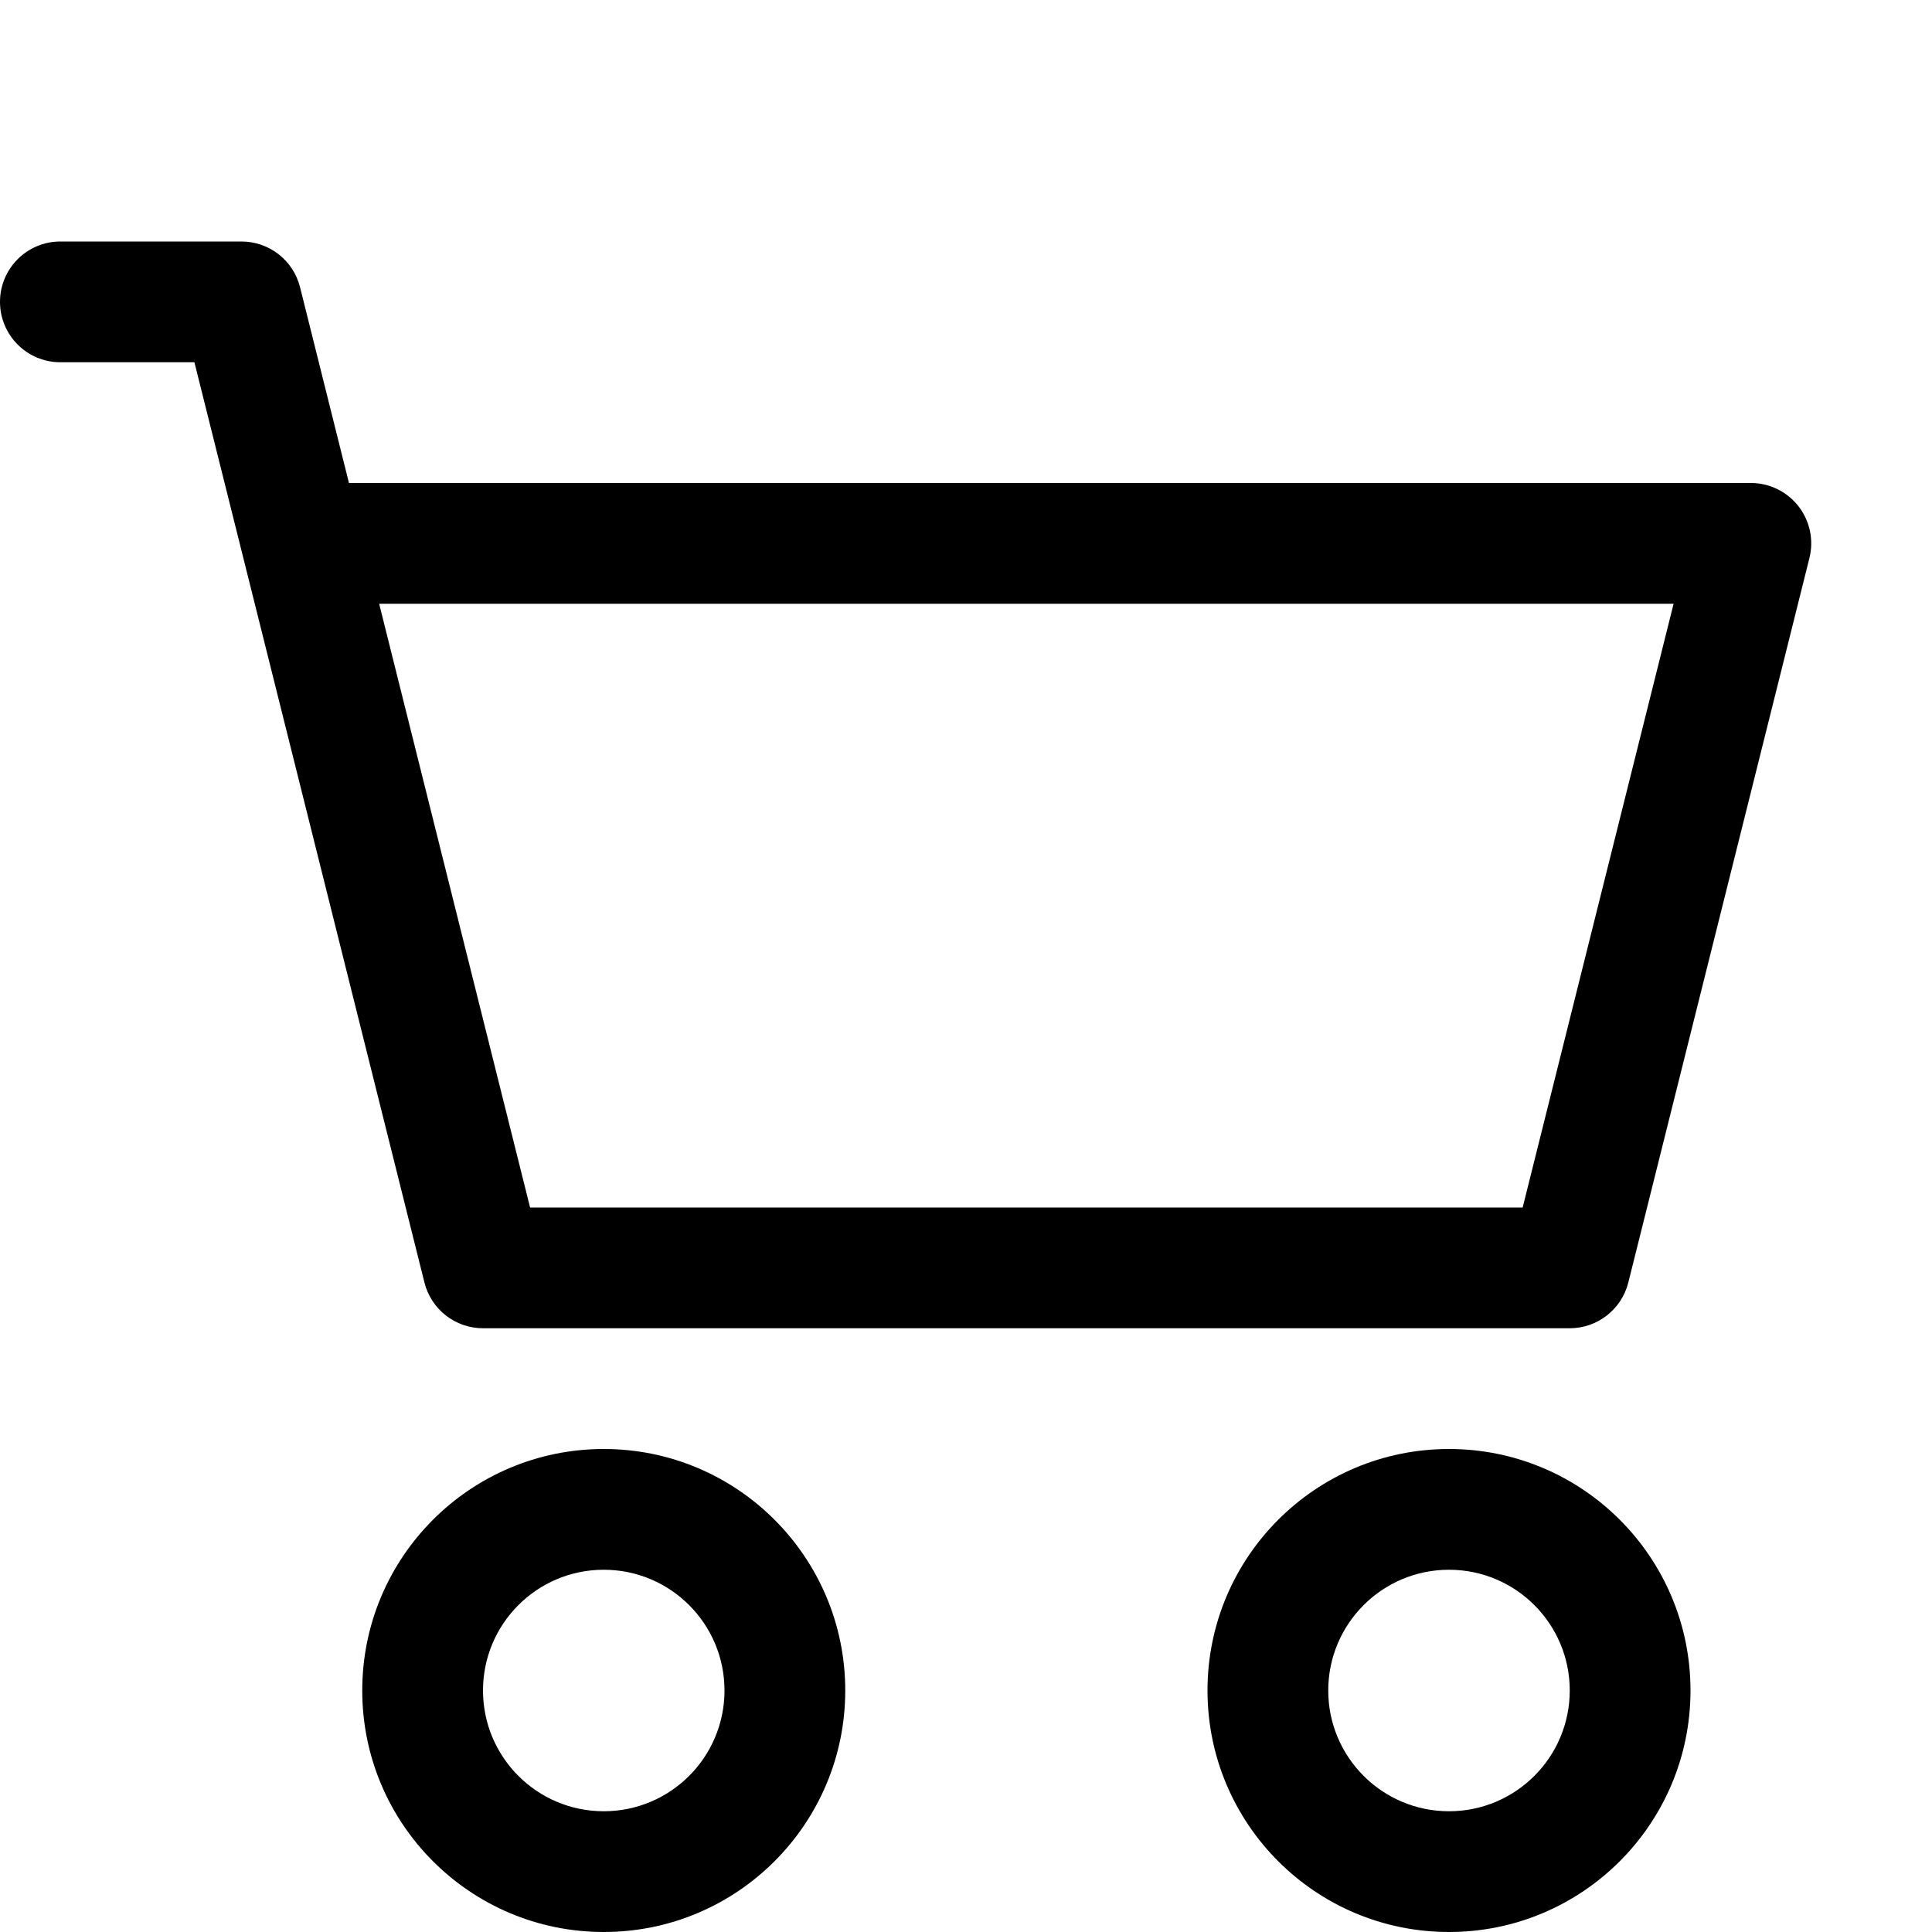
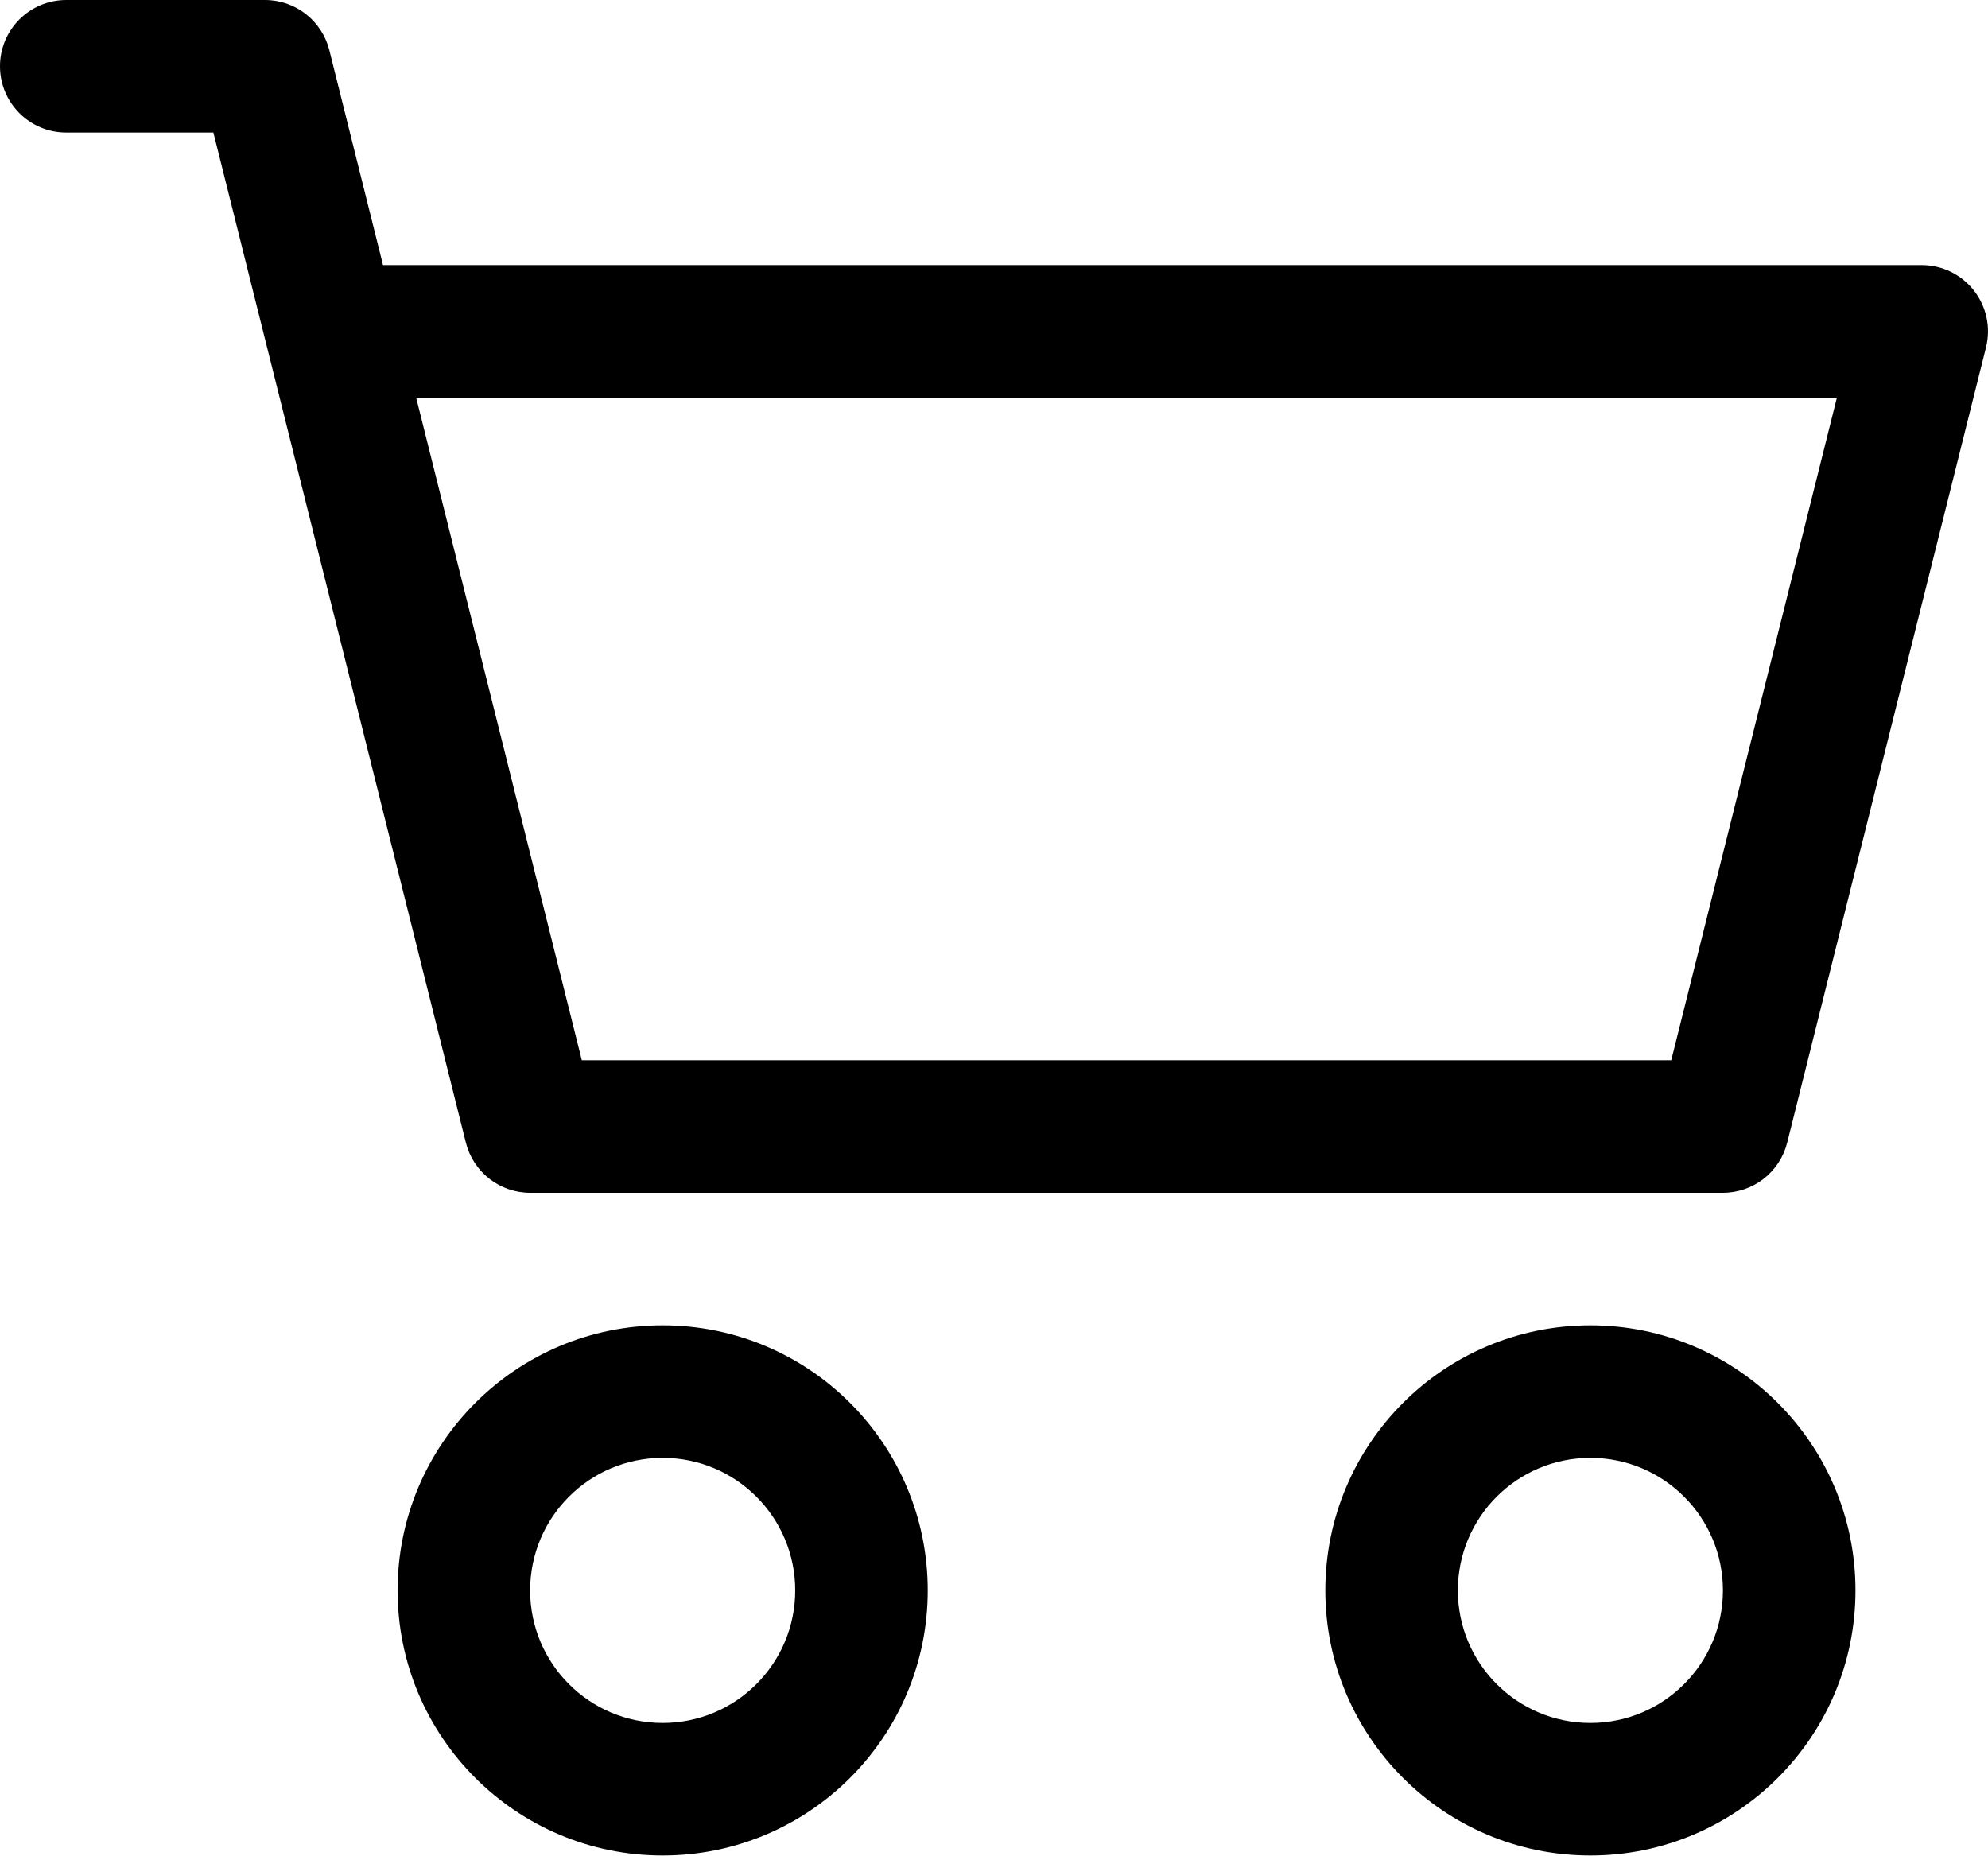
- <svg xmlns="http://www.w3.org/2000/svg" width="16" height="16" fill="currentColor" class="bi bi-cart2" viewBox="0 0 16 16">
+ <svg xmlns="http://www.w3.org/2000/svg" fill="currentColor" class="bi bi-cart2" viewBox="0 2 15 14">
  <path d="M0 2.5A.5.5 0 0 1 .5 2H2a.5.5 0 0 1 .485.379L2.89 4H14.5a.5.5 0 0 1 .485.621l-1.5 6A.5.5 0 0 1 13 11H4a.5.5 0 0 1-.485-.379L1.61 3H.5a.5.5 0 0 1-.5-.5zM3.14 5l1.25 5h8.22l1.25-5H3.14zM5 13a1 1 0 1 0 0 2 1 1 0 0 0 0-2zm-2 1a2 2 0 1 1 4 0 2 2 0 0 1-4 0zm9-1a1 1 0 1 0 0 2 1 1 0 0 0 0-2zm-2 1a2 2 0 1 1 4 0 2 2 0 0 1-4 0z" />
</svg>
